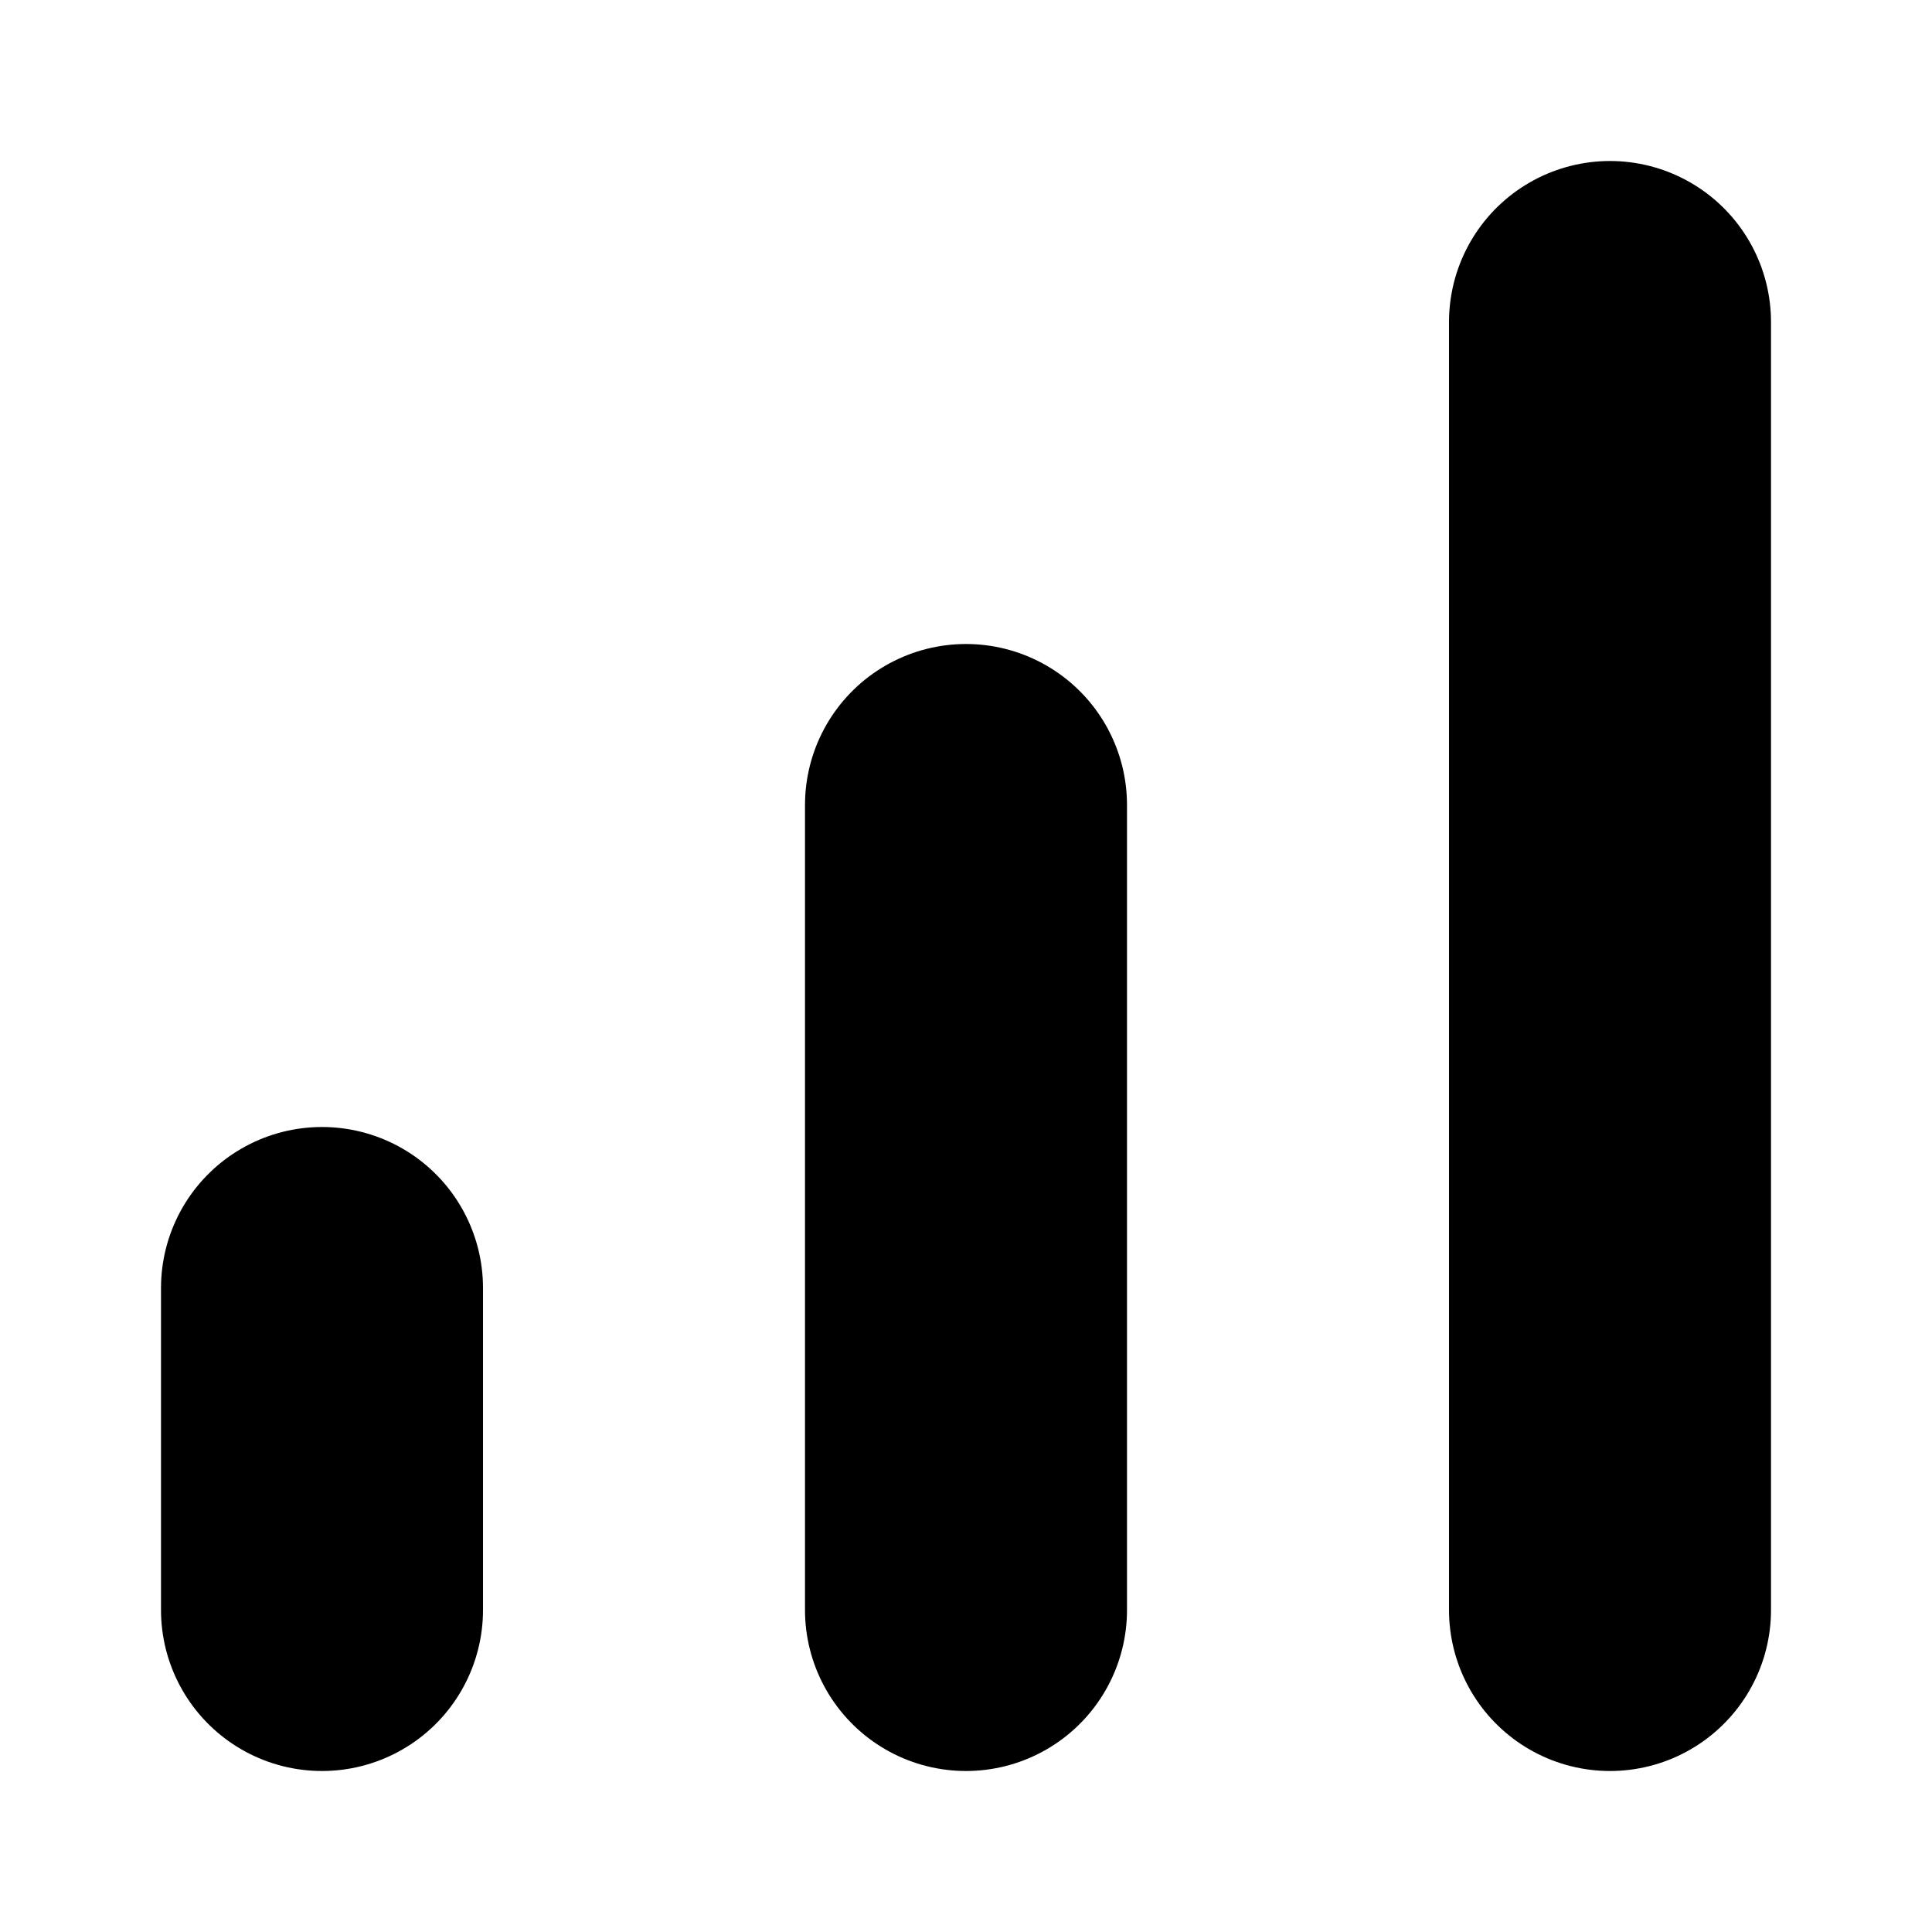
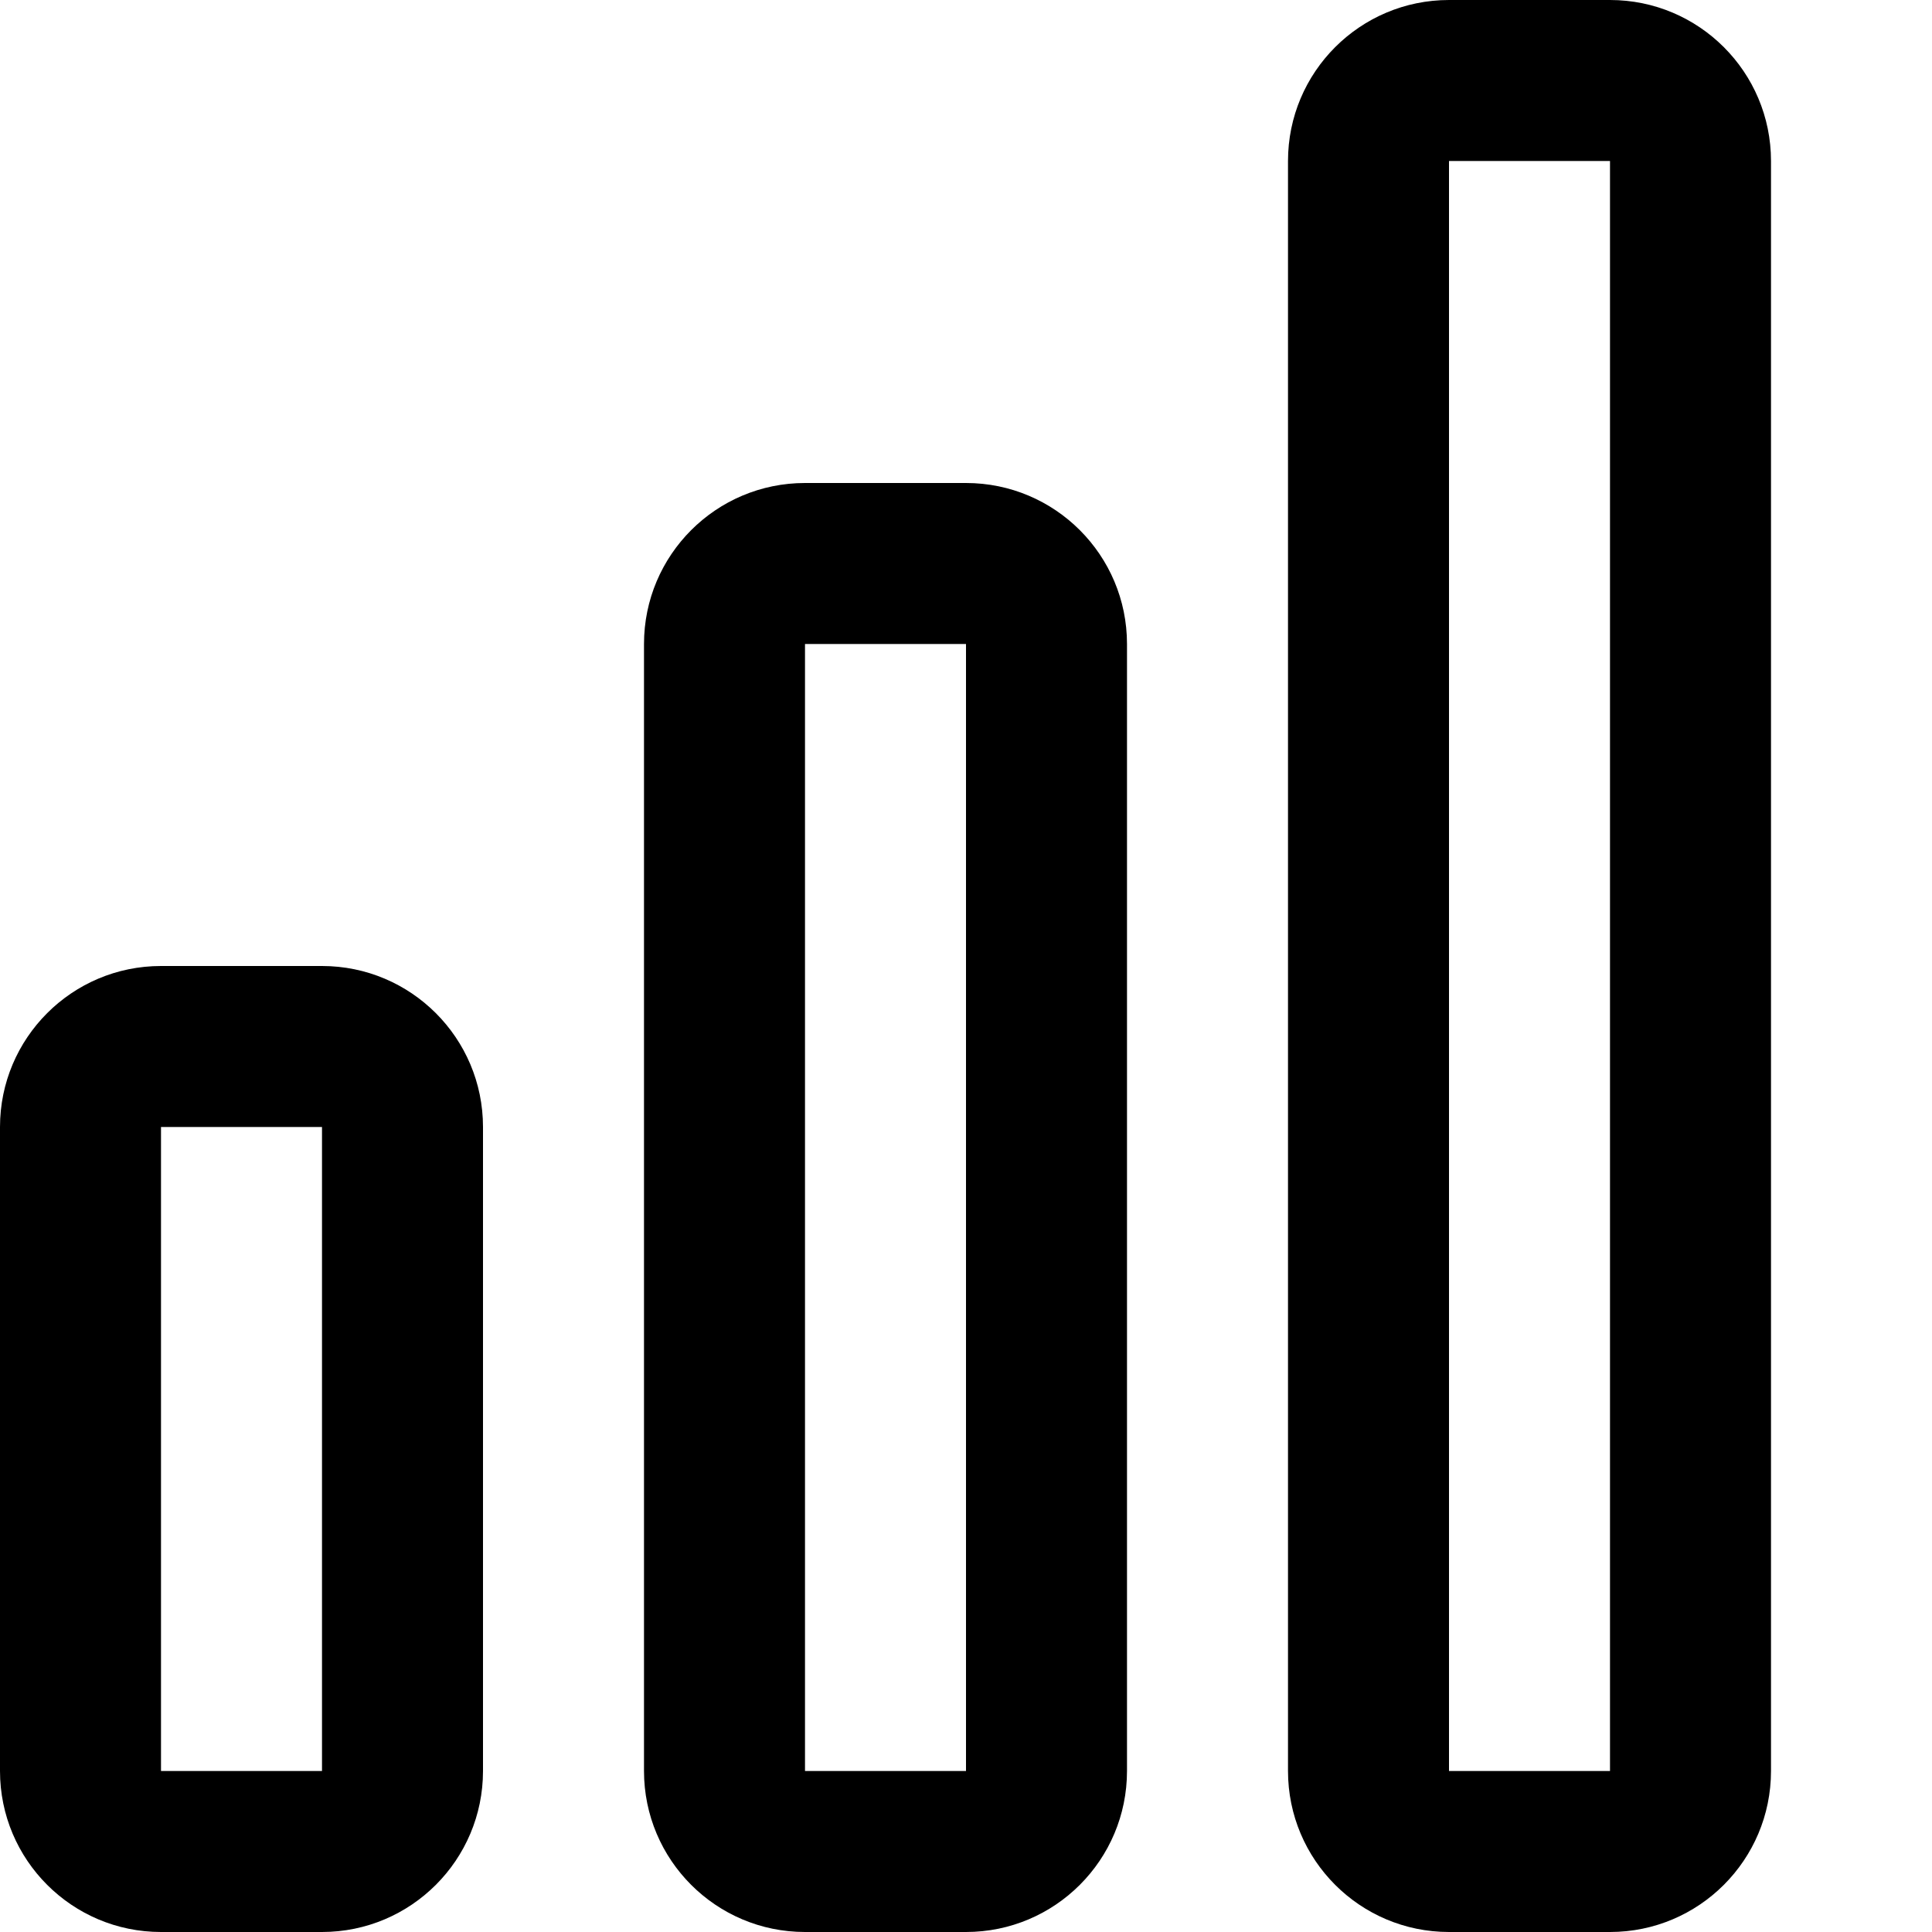
<svg xmlns="http://www.w3.org/2000/svg" width="12" height="12" focusable="false" viewBox="0 0 12 12">
-   <path stroke="currentColor" stroke-linecap="round" stroke-width="2" d="M10 2v8M6 5v5M2 8v2" />
+   <path fill="currentColor" d="M0 7a1 1 0 0 1 1-1h1a1 1 0 0 1 1 1v4a1 1 0 0 1-1 1H1a1 1 0 0 1-1-1V7Zm2 0H1v4h1V7Zm2-3a1 1 0 0 1 1-1h1a1 1 0 0 1 1 1v7a1 1 0 0 1-1 1H5a1 1 0 0 1-1-1V4Zm2 0H5v7h1V4Zm2-3a1 1 0 0 1 1-1h1a1 1 0 0 1 1 1v10a1 1 0 0 1-1 1H9a1 1 0 0 1-1-1V1Zm2 0H9v10h1V1Z" />
</svg>
